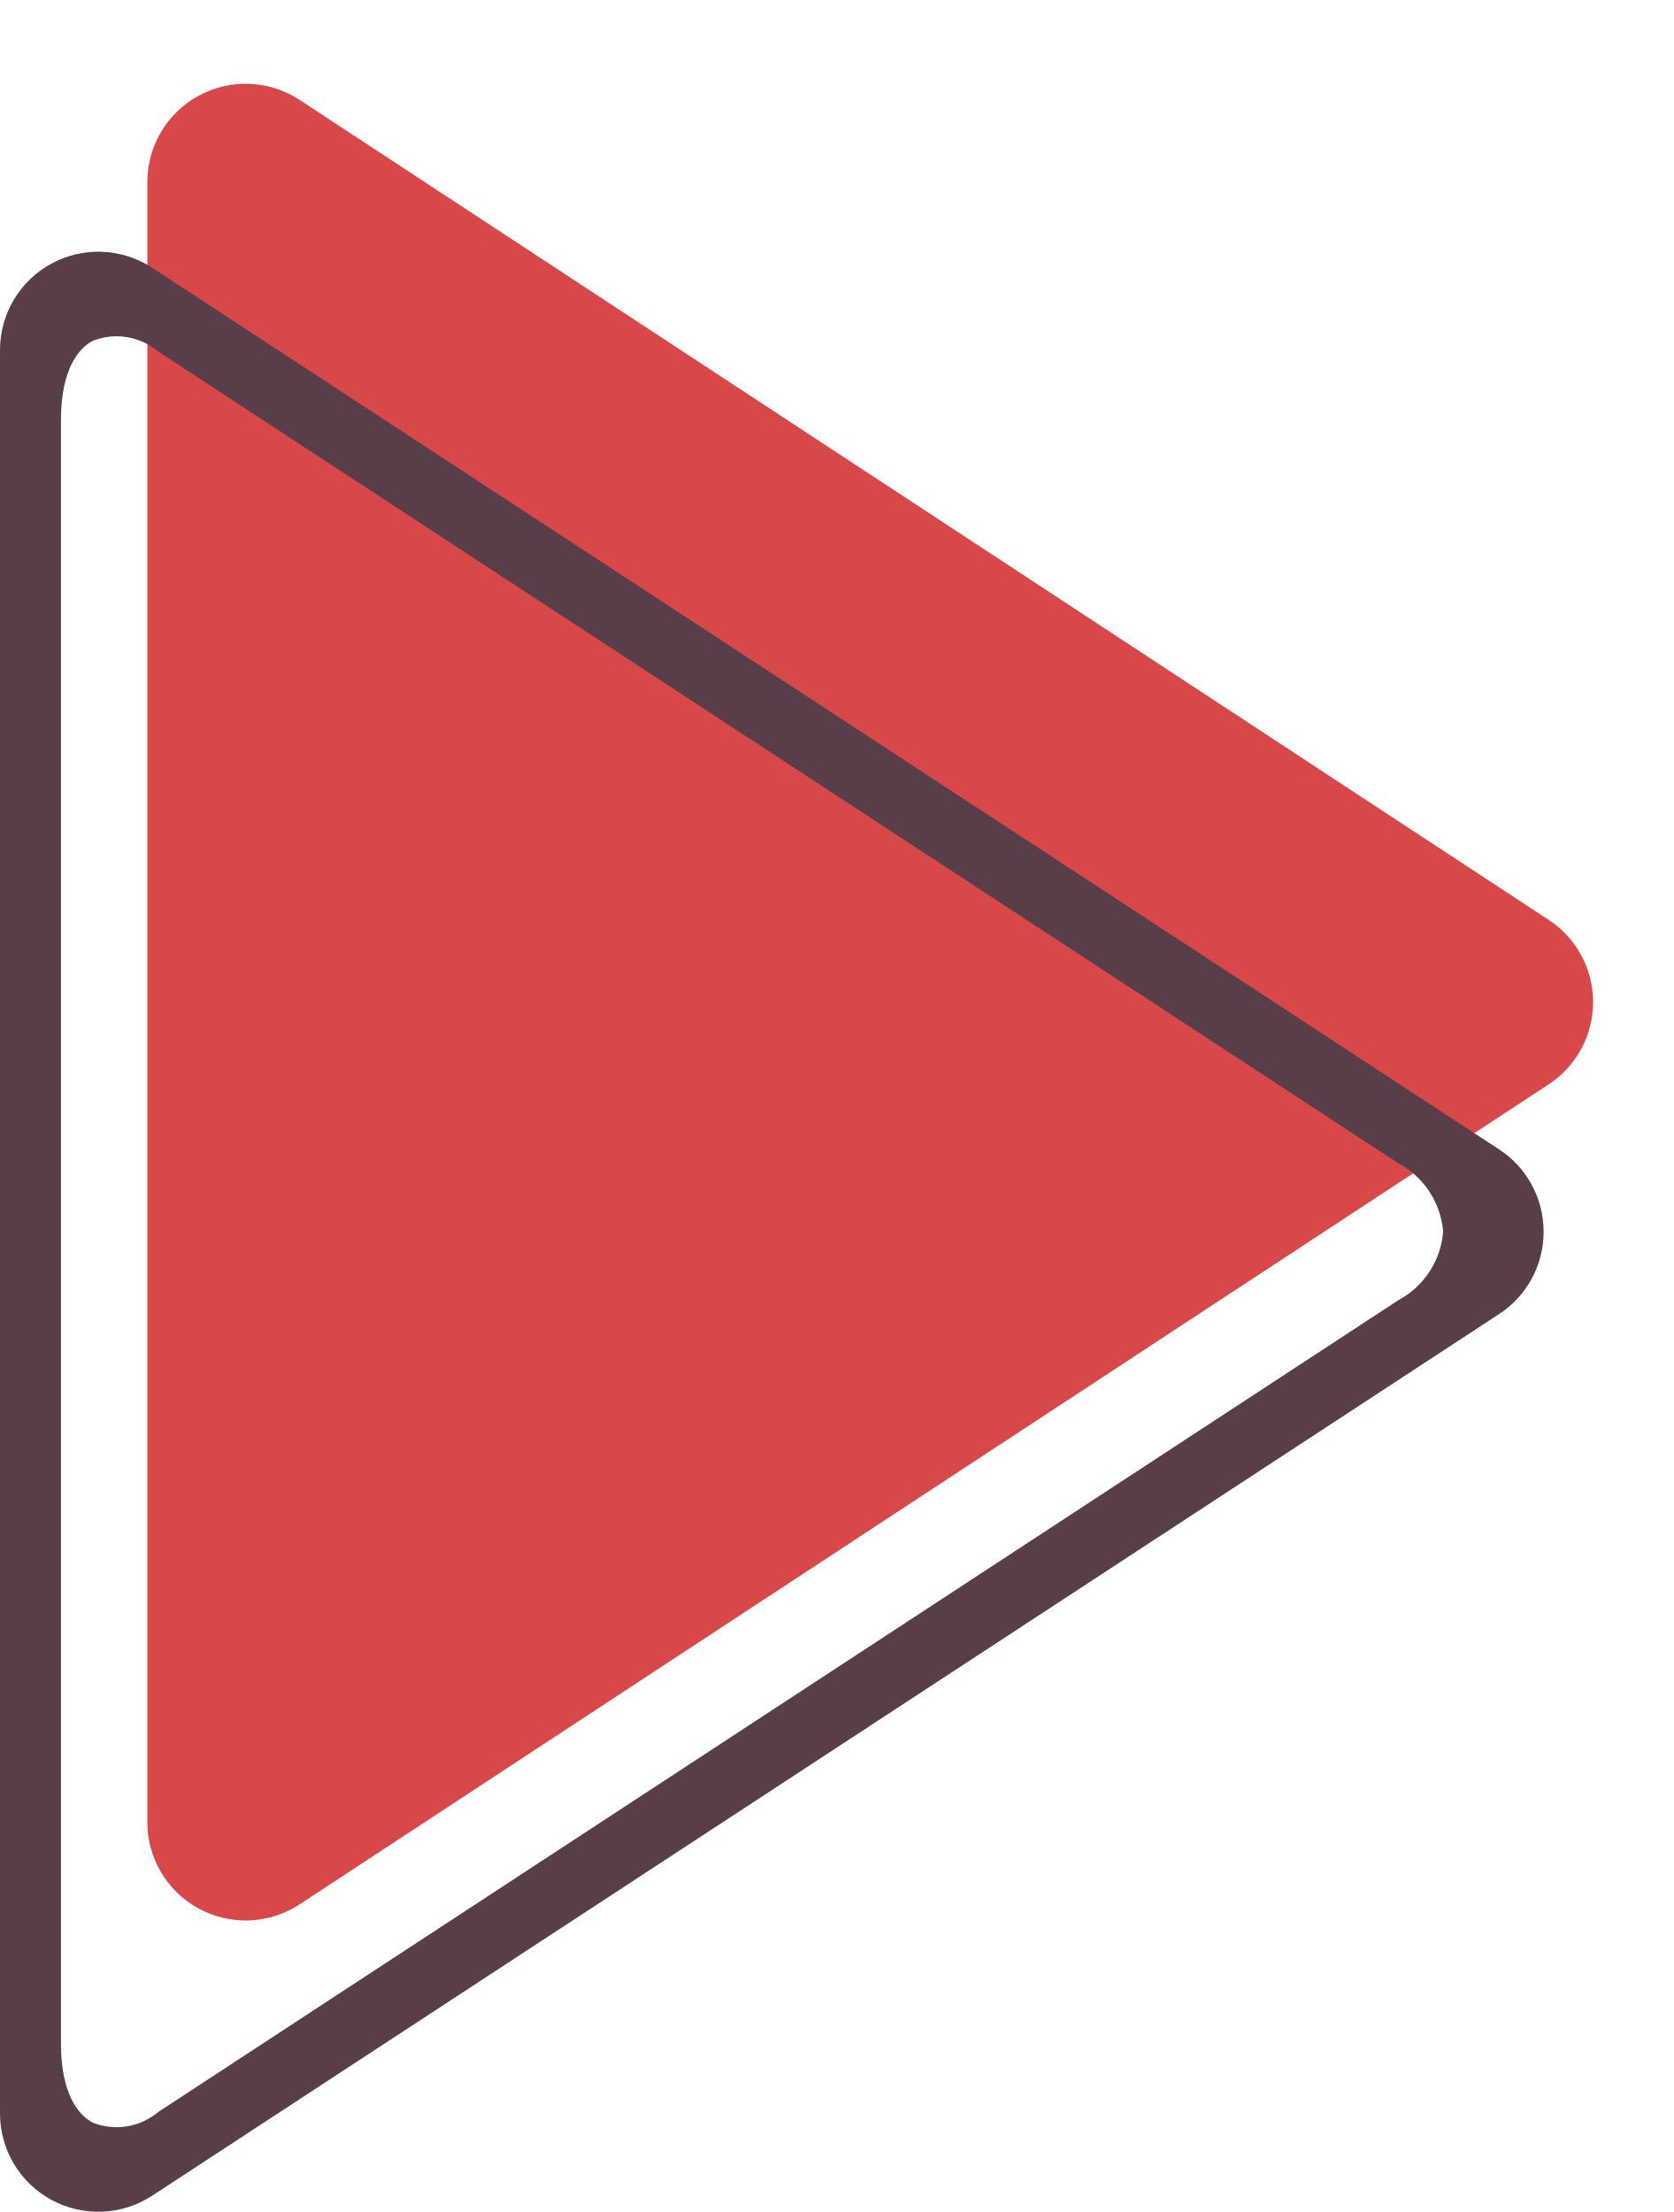
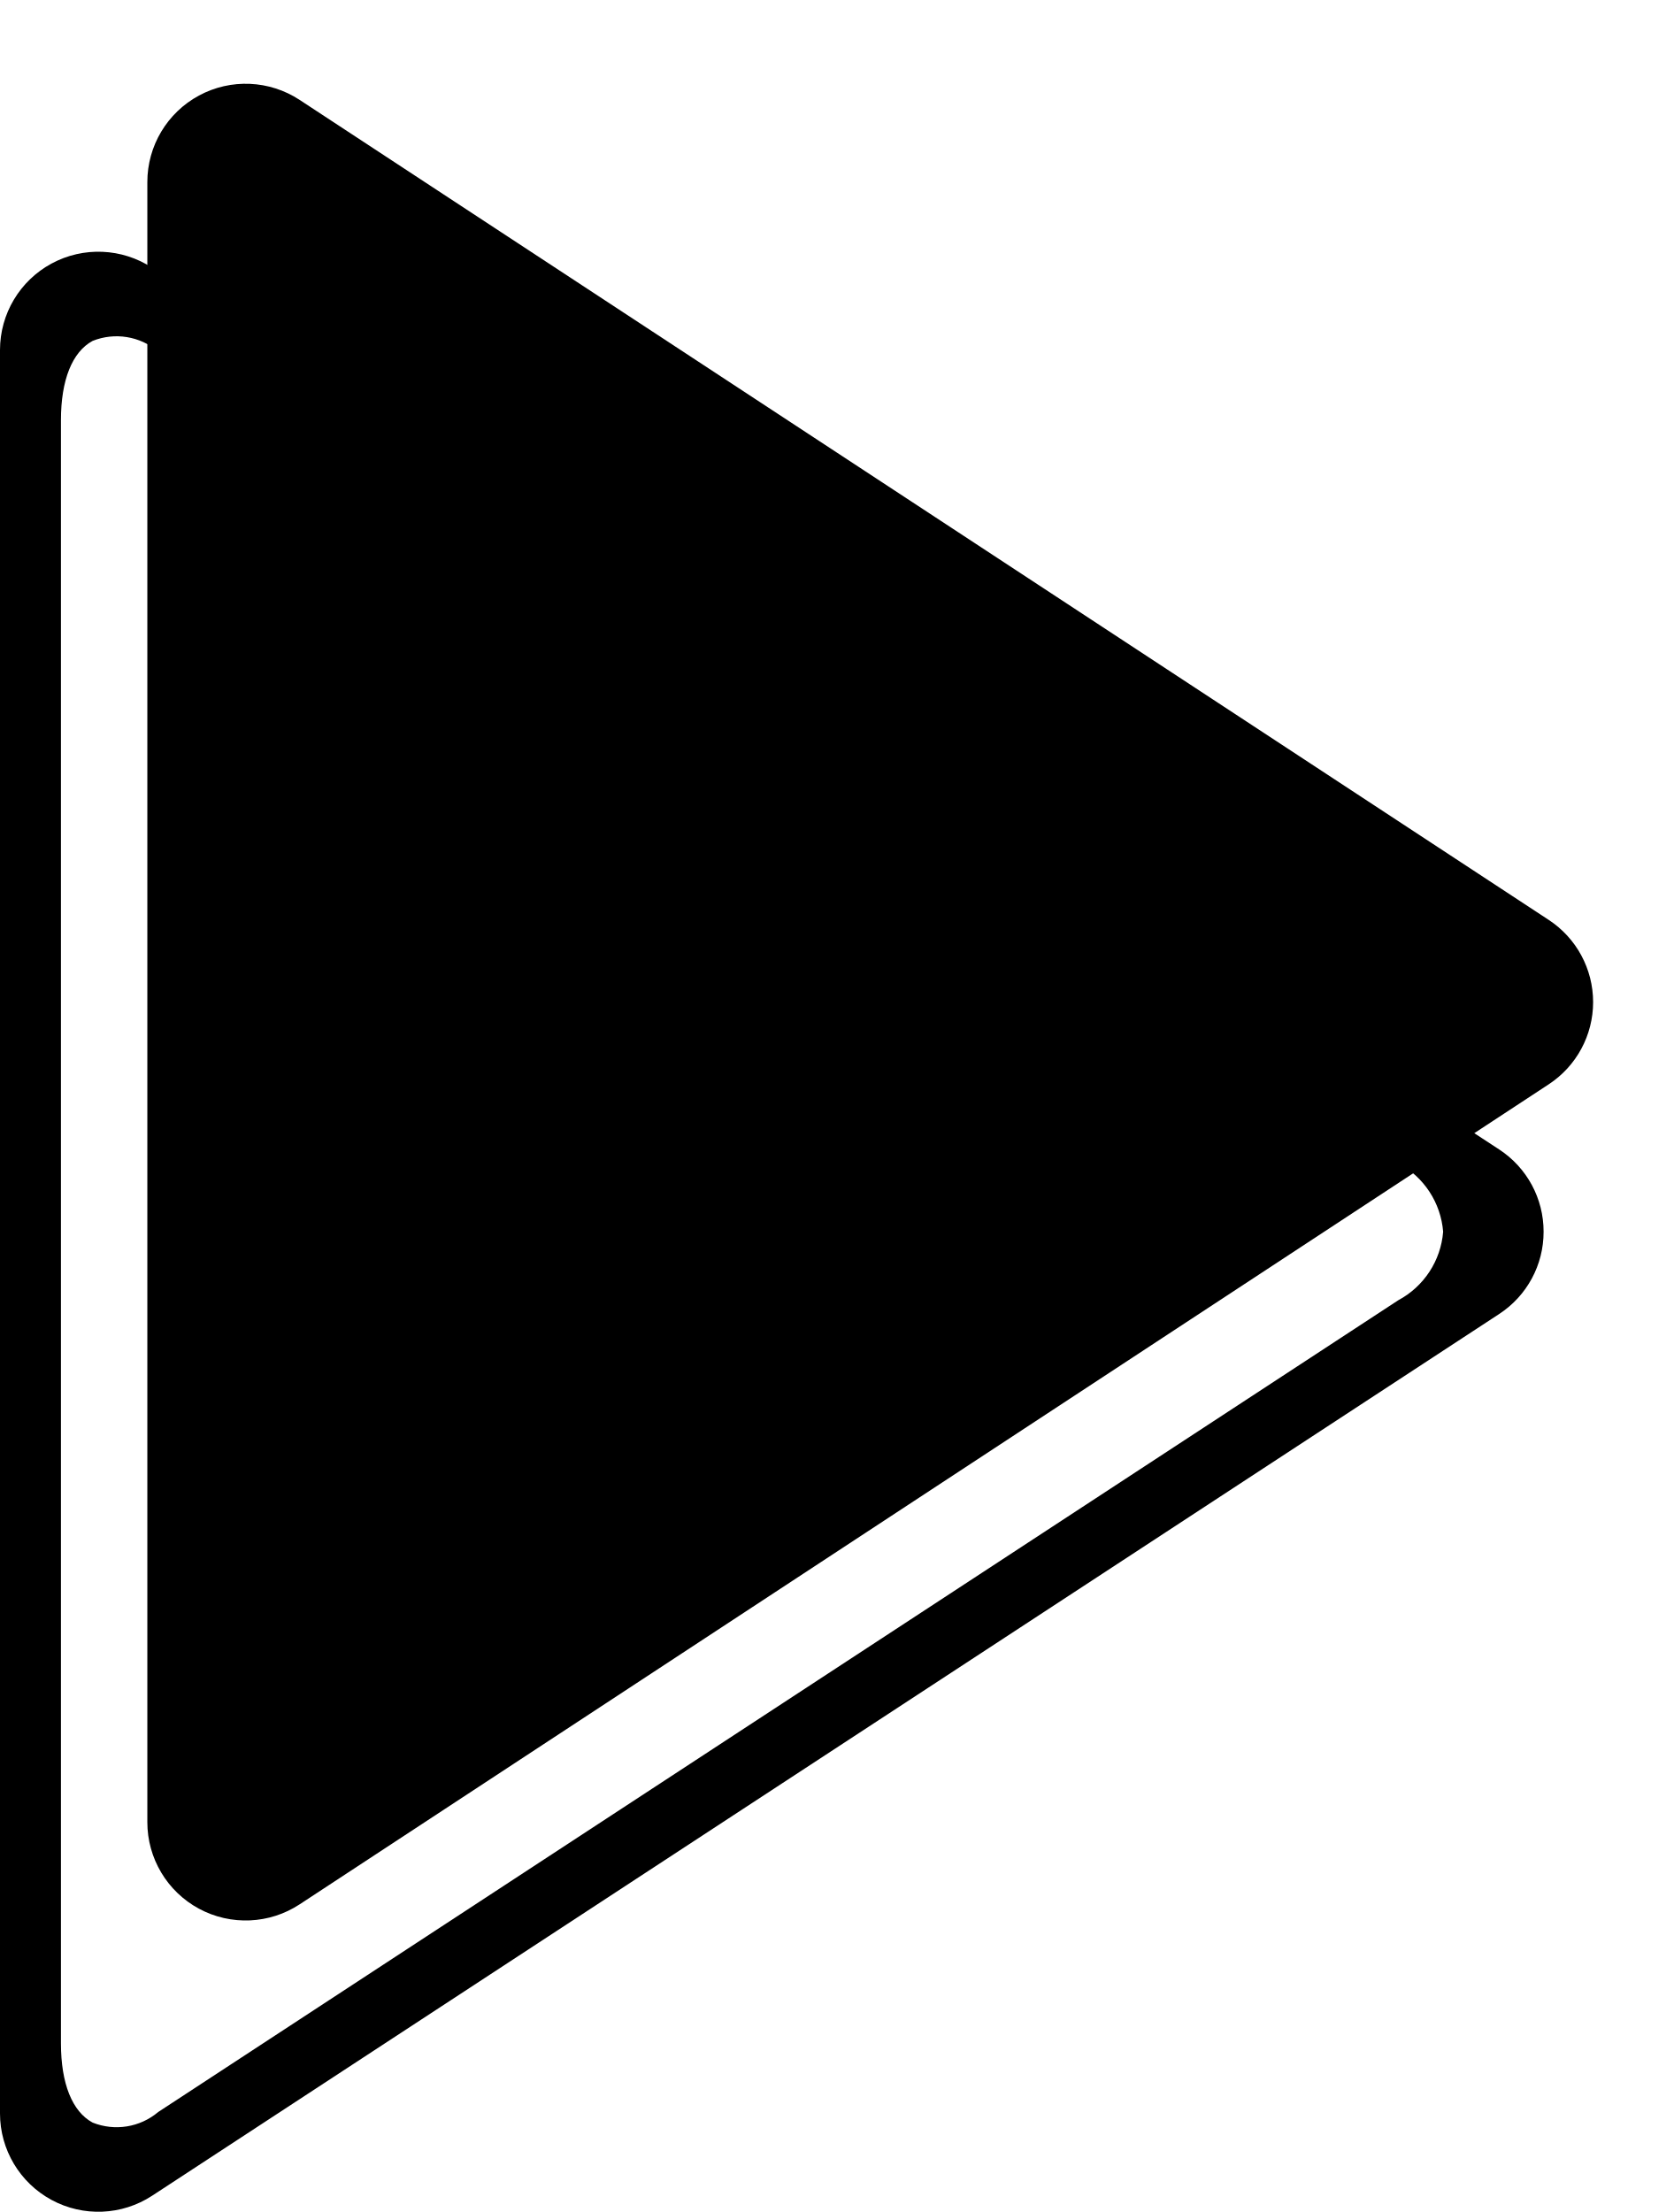
- <svg xmlns="http://www.w3.org/2000/svg" width="68.11" height="90" viewBox="0 0 68.11 90">
-   <g transform="translate(-1534 -3515)">
-     <path d="M37.429,5.094a4,4,0,0,1,6.688,0L77.48,55.915a4,4,0,0,1-3.344,6.2H7.411a4,4,0,0,1-3.344-6.2Z" transform="translate(1602.11 3515) rotate(90)" fill="#d84848" />
-     <path d="M78.874,53H7.125a4,4,0,0,1-3.346-6.191L39.653-8A3.989,3.989,0,0,1,43-9.806,3.987,3.987,0,0,1,46.346-8L82.221,46.809A4,4,0,0,1,78.874,53ZM43-5.719a3.475,3.475,0,0,0-2.789,1.827L7.186,46.563a2.625,2.625,0,0,0-.432,2.669c.449.83,1.592,1.288,3.22,1.288H76.026c1.628,0,2.772-.457,3.22-1.288a2.626,2.626,0,0,0-.431-2.67L45.788-3.892A3.475,3.475,0,0,0,43-5.719Z" transform="translate(1587 3522.116) rotate(90)" fill="#573e48" />
-   </g>
+ <svg xmlns="http://www.w3.org/2000/svg" viewBox="0 0 68.11 90">
+   <path d="M63.016 37.429a4 4 0 010 6.688L12.195 77.48a4 4 0 01-6.2-3.344V7.411a4 4 0 016.2-3.344z" />
+   <path d="M0 85.99V14.241a4 4 0 016.191-3.346L61 46.769a3.989 3.989 0 011.806 3.347A3.987 3.987 0 0161 53.462L6.191 89.337A4 4 0 010 85.99zm58.719-35.874a3.475 3.475 0 00-1.827-2.789L6.437 14.302a2.625 2.625 0 00-2.669-.432c-.83.449-1.288 1.592-1.288 3.22v66.052c0 1.628.457 2.772 1.288 3.22a2.626 2.626 0 002.67-.431l50.454-33.027a3.475 3.475 0 001.827-2.788z" />
</svg>
